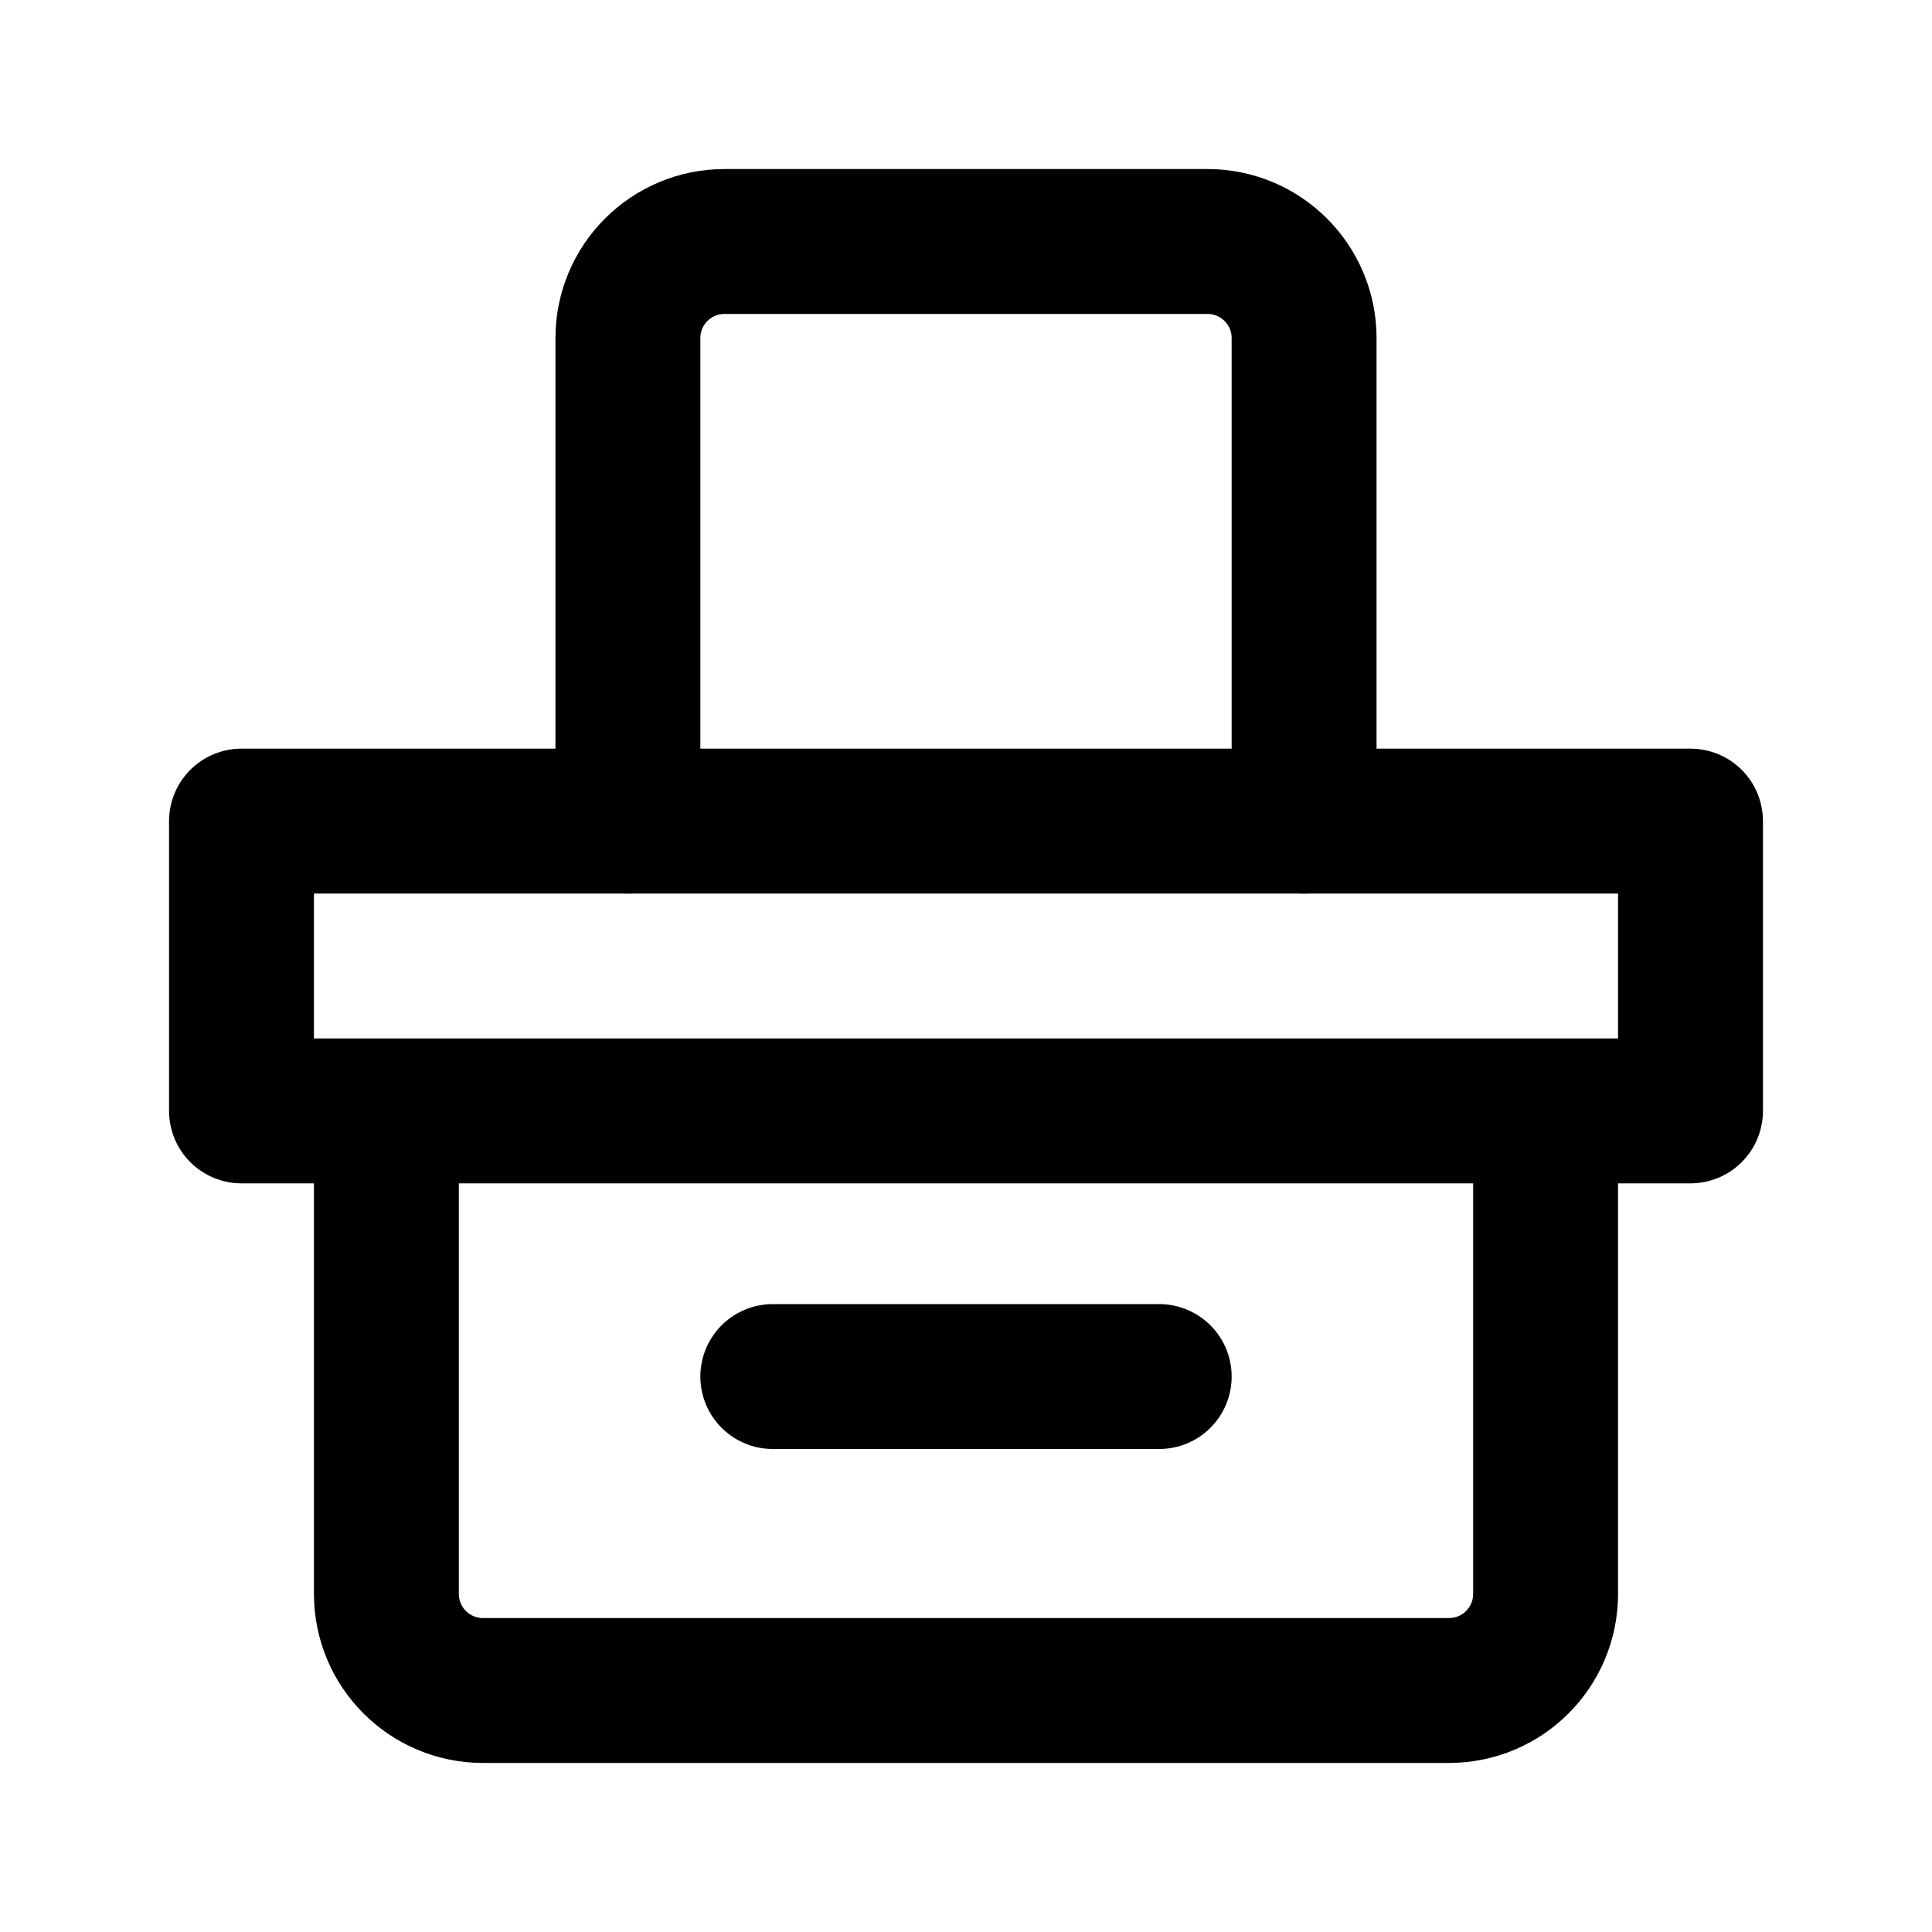
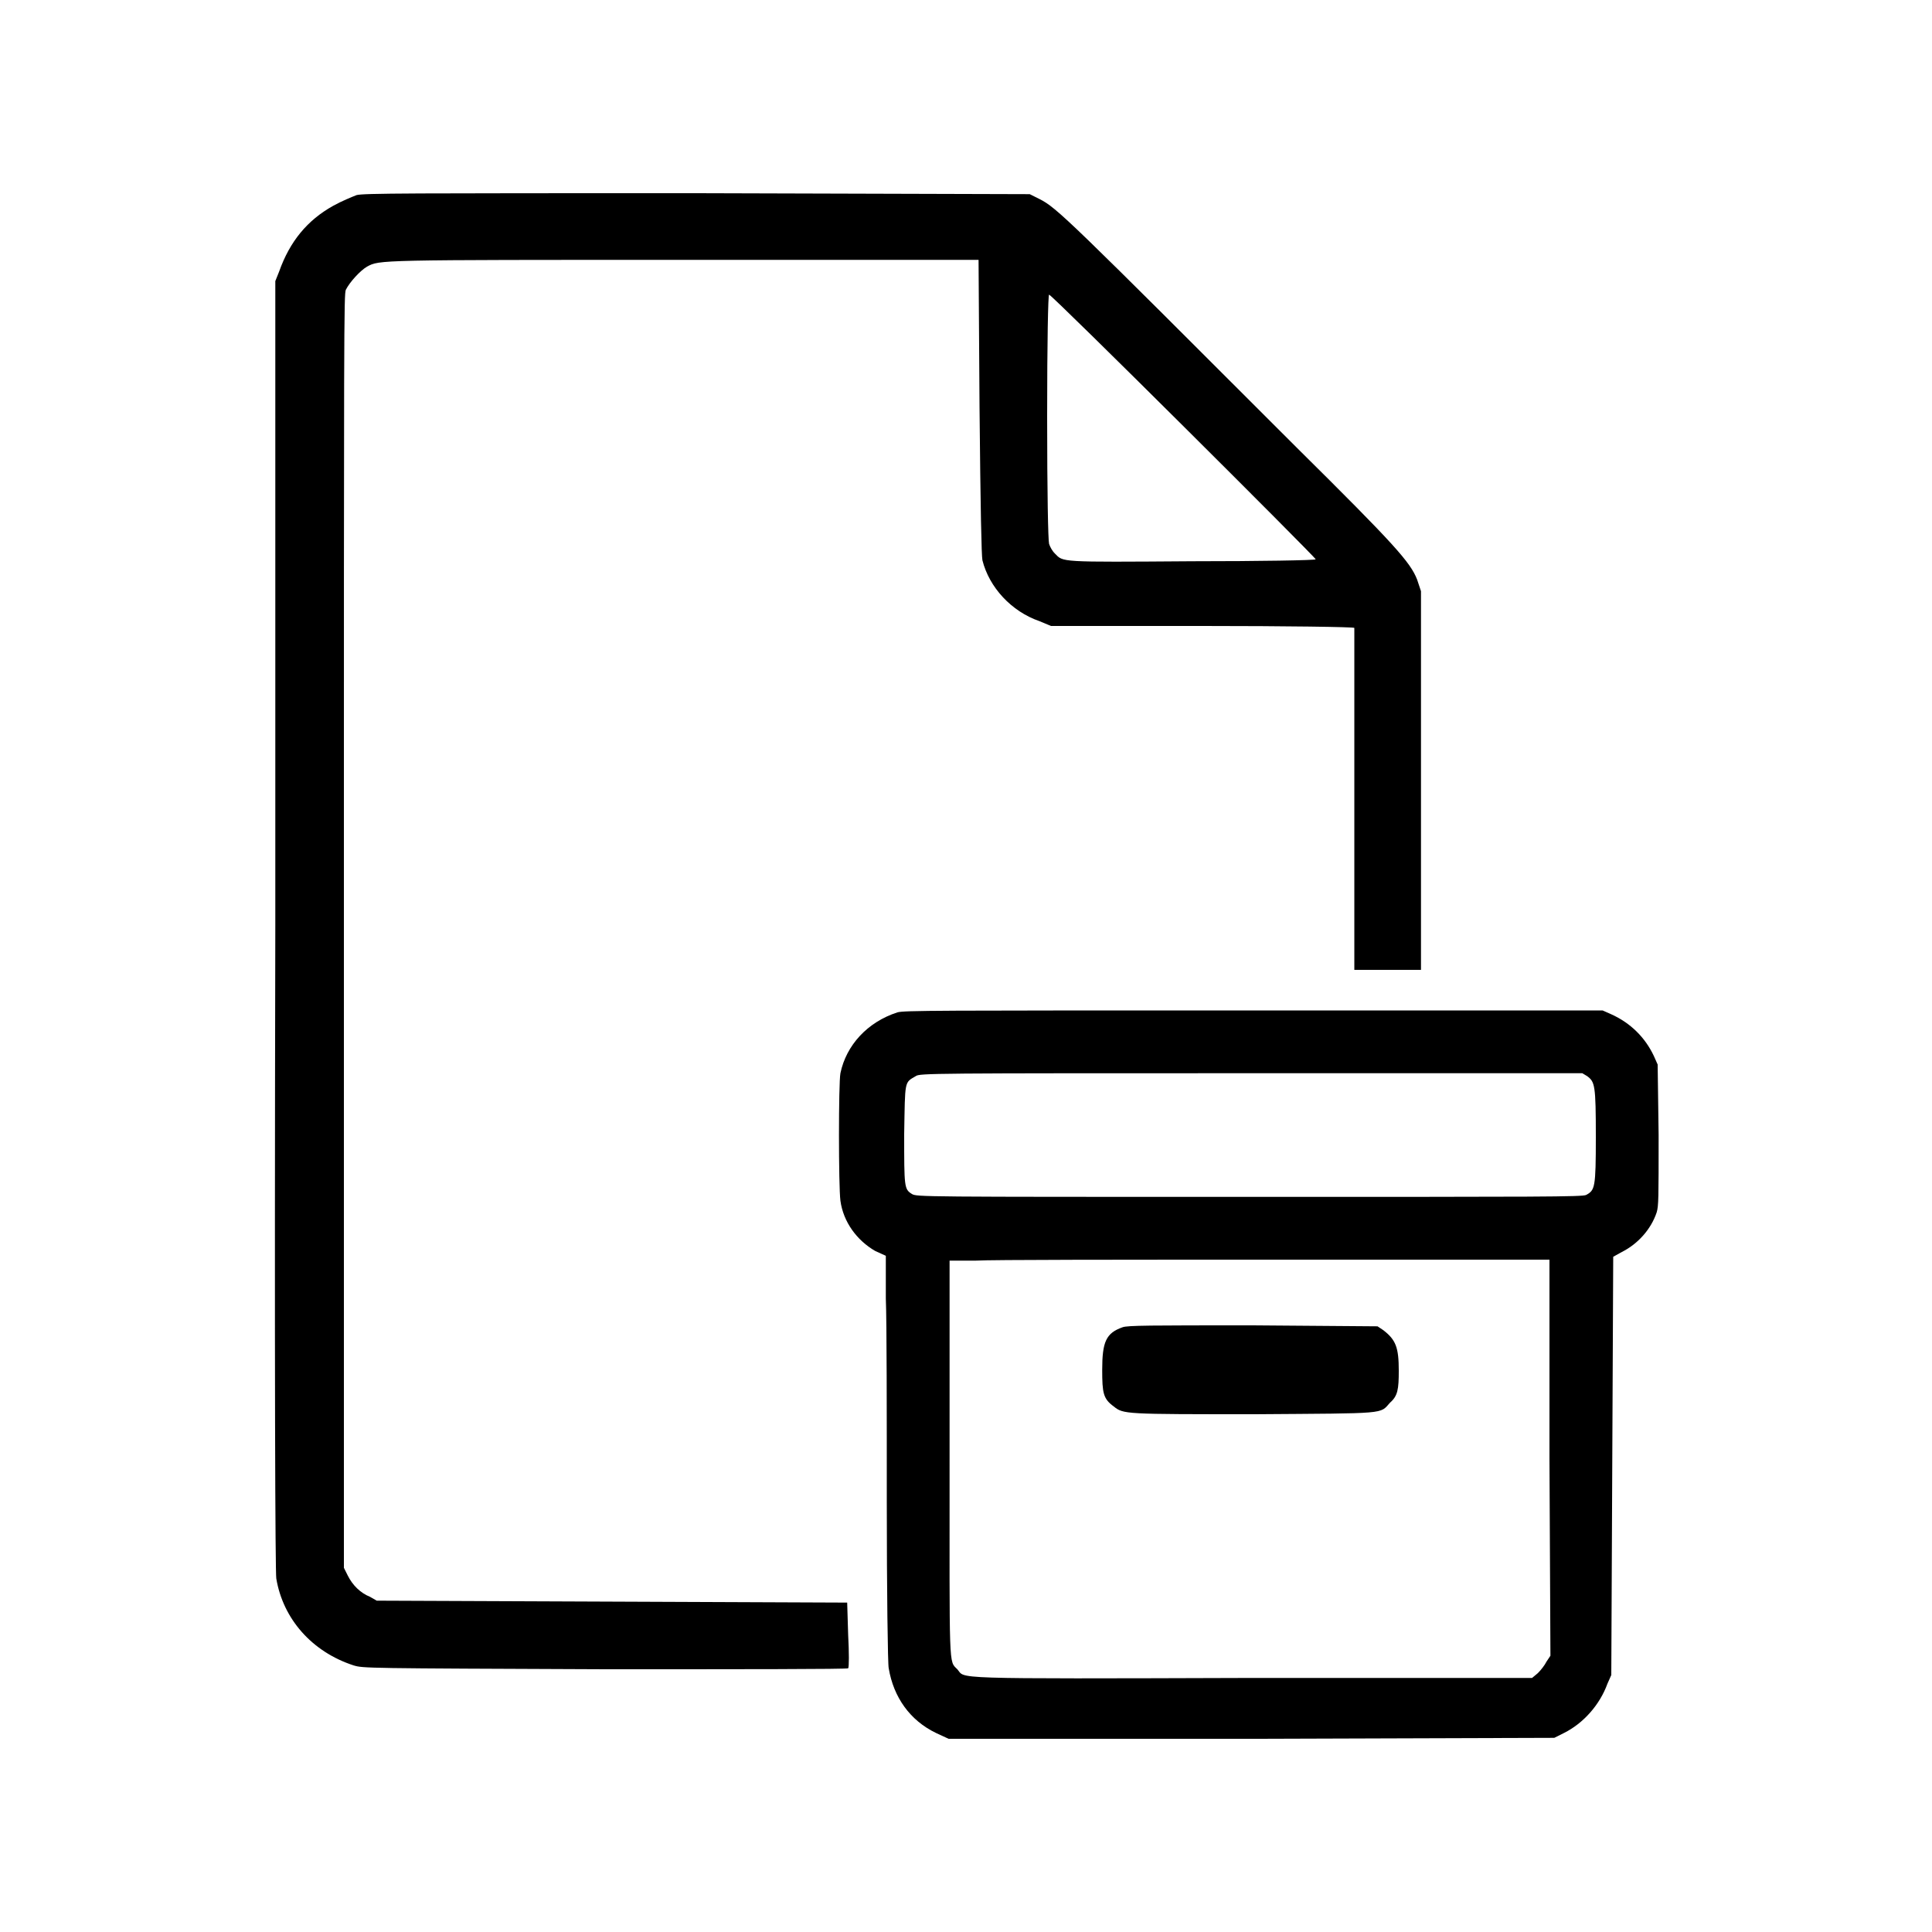
- <svg xmlns="http://www.w3.org/2000/svg" width="20" height="20" viewBox="0 0 20 20" fill="none" stroke="currentColor" stroke-width="1.5" stroke-linecap="round" stroke-linejoin="round">
-   <path d="M6.5 8.5V3.5a1 1 0 0 1 1-1h5a1 1 0 0 1 1 1v5" />
-   <path d="M2.5 8.5h15v3h-15zM4 11.5v5a1 1 0 0 0 1 1h10a1 1 0 0 0 1-1v-5M8 14.25h4" />
+ <svg xmlns="http://www.w3.org/2000/svg" width="20" height="20" viewBox="0 0 20 20">
+   <path d="M 3.69 2.02 C 3.64 2.04, 3.54 2.08, 3.45 2.13 C 3.18 2.28, 3 2.5, 2.89 2.81 L 2.85 2.91 2.85 9.58 C 2.84 14.35, 2.85 16.27, 2.86 16.34 C 2.93 16.76, 3.23 17.1, 3.66 17.24 C 3.76 17.27, 3.77 17.27, 6.26 17.28 C 7.64 17.28, 8.78 17.28, 8.78 17.27 C 8.79 17.26, 8.79 17.11, 8.78 16.92 L 8.77 16.59 6.34 16.58 L 3.9 16.57 3.83 16.53 C 3.73 16.49, 3.65 16.41, 3.6 16.31 L 3.56 16.23 3.56 9.64 C 3.56 3.34, 3.56 3.05, 3.58 3 C 3.62 2.92, 3.73 2.8, 3.8 2.76 C 3.93 2.69, 3.89 2.69, 7.09 2.69 L 10.13 2.69 10.14 4.21 C 10.15 5.28, 10.16 5.75, 10.17 5.8 C 10.24 6.08, 10.47 6.33, 10.76 6.43 L 10.88 6.48 12.45 6.48 C 13.31 6.48, 14.02 6.49, 14.02 6.5 C 14.02 6.5, 14.02 7.3, 14.02 8.27 L 14.02 10.04 14.37 10.04 L 14.71 10.04 14.71 8.08 L 14.71 6.12 14.67 6 C 14.6 5.82, 14.44 5.64, 13.42 4.63 C 11.06 2.27, 10.94 2.15, 10.76 2.06 L 10.66 2.01 7.22 2 C 4.22 2, 3.76 2, 3.69 2.02 M 10.84 4.31 C 10.84 5.11, 10.85 5.59, 10.86 5.63 C 10.87 5.66, 10.89 5.7, 10.92 5.73 C 11.01 5.82, 10.95 5.82, 12.34 5.81 C 13.04 5.81, 13.62 5.8, 13.62 5.79 C 13.63 5.78, 10.9 3.06, 10.86 3.05 C 10.85 3.05, 10.84 3.53, 10.84 4.31 M 9.29 10.48 C 8.98 10.58, 8.76 10.82, 8.7 11.11 C 8.68 11.21, 8.68 12.28, 8.7 12.43 C 8.73 12.65, 8.87 12.84, 9.06 12.95 L 9.17 13 9.17 13.44 C 9.18 13.69, 9.18 14.63, 9.18 15.55 C 9.18 16.46, 9.19 17.24, 9.2 17.27 C 9.25 17.57, 9.42 17.81, 9.69 17.94 L 9.82 18 12.96 18 L 16.09 17.99 16.19 17.94 C 16.39 17.84, 16.56 17.65, 16.64 17.43 L 16.68 17.34 16.69 15.17 L 16.7 13.01 16.79 12.96 C 16.95 12.88, 17.09 12.73, 17.15 12.55 C 17.17 12.48, 17.17 12.41, 17.17 11.75 L 17.16 11.02 17.12 10.93 C 17.03 10.74, 16.88 10.59, 16.68 10.5 L 16.59 10.46 12.98 10.46 C 9.66 10.46, 9.36 10.46, 9.29 10.48 M 9.48 11.14 C 9.36 11.21, 9.37 11.18, 9.36 11.74 C 9.36 12.29, 9.36 12.31, 9.44 12.36 C 9.49 12.39, 9.52 12.39, 12.93 12.39 C 15.98 12.39, 16.38 12.39, 16.42 12.37 C 16.51 12.32, 16.52 12.3, 16.52 11.77 C 16.52 11.23, 16.51 11.2, 16.43 11.14 L 16.38 11.11 12.95 11.11 C 9.64 11.11, 9.52 11.11, 9.48 11.14 M 10.1 13.05 L 9.83 13.05 9.83 15.1 C 9.83 17.3, 9.82 17.19, 9.91 17.28 C 10 17.38, 9.76 17.38, 12.95 17.37 L 15.86 17.37 15.92 17.32 C 15.95 17.29, 15.99 17.24, 16.01 17.2 L 16.05 17.14 16.04 15.09 L 16.04 13.04 13.2 13.04 C 11.64 13.04, 10.25 13.04, 10.1 13.05 M 11.62 13.74 C 11.45 13.8, 11.41 13.89, 11.41 14.18 C 11.41 14.42, 11.42 14.48, 11.53 14.56 C 11.63 14.64, 11.64 14.64, 12.99 14.64 C 14.38 14.63, 14.28 14.64, 14.39 14.52 C 14.47 14.45, 14.48 14.38, 14.48 14.19 C 14.48 13.95, 14.45 13.87, 14.32 13.77 L 14.26 13.73 12.97 13.72 C 11.91 13.72, 11.67 13.72, 11.62 13.74" fill-rule="evenodd" />
</svg>
